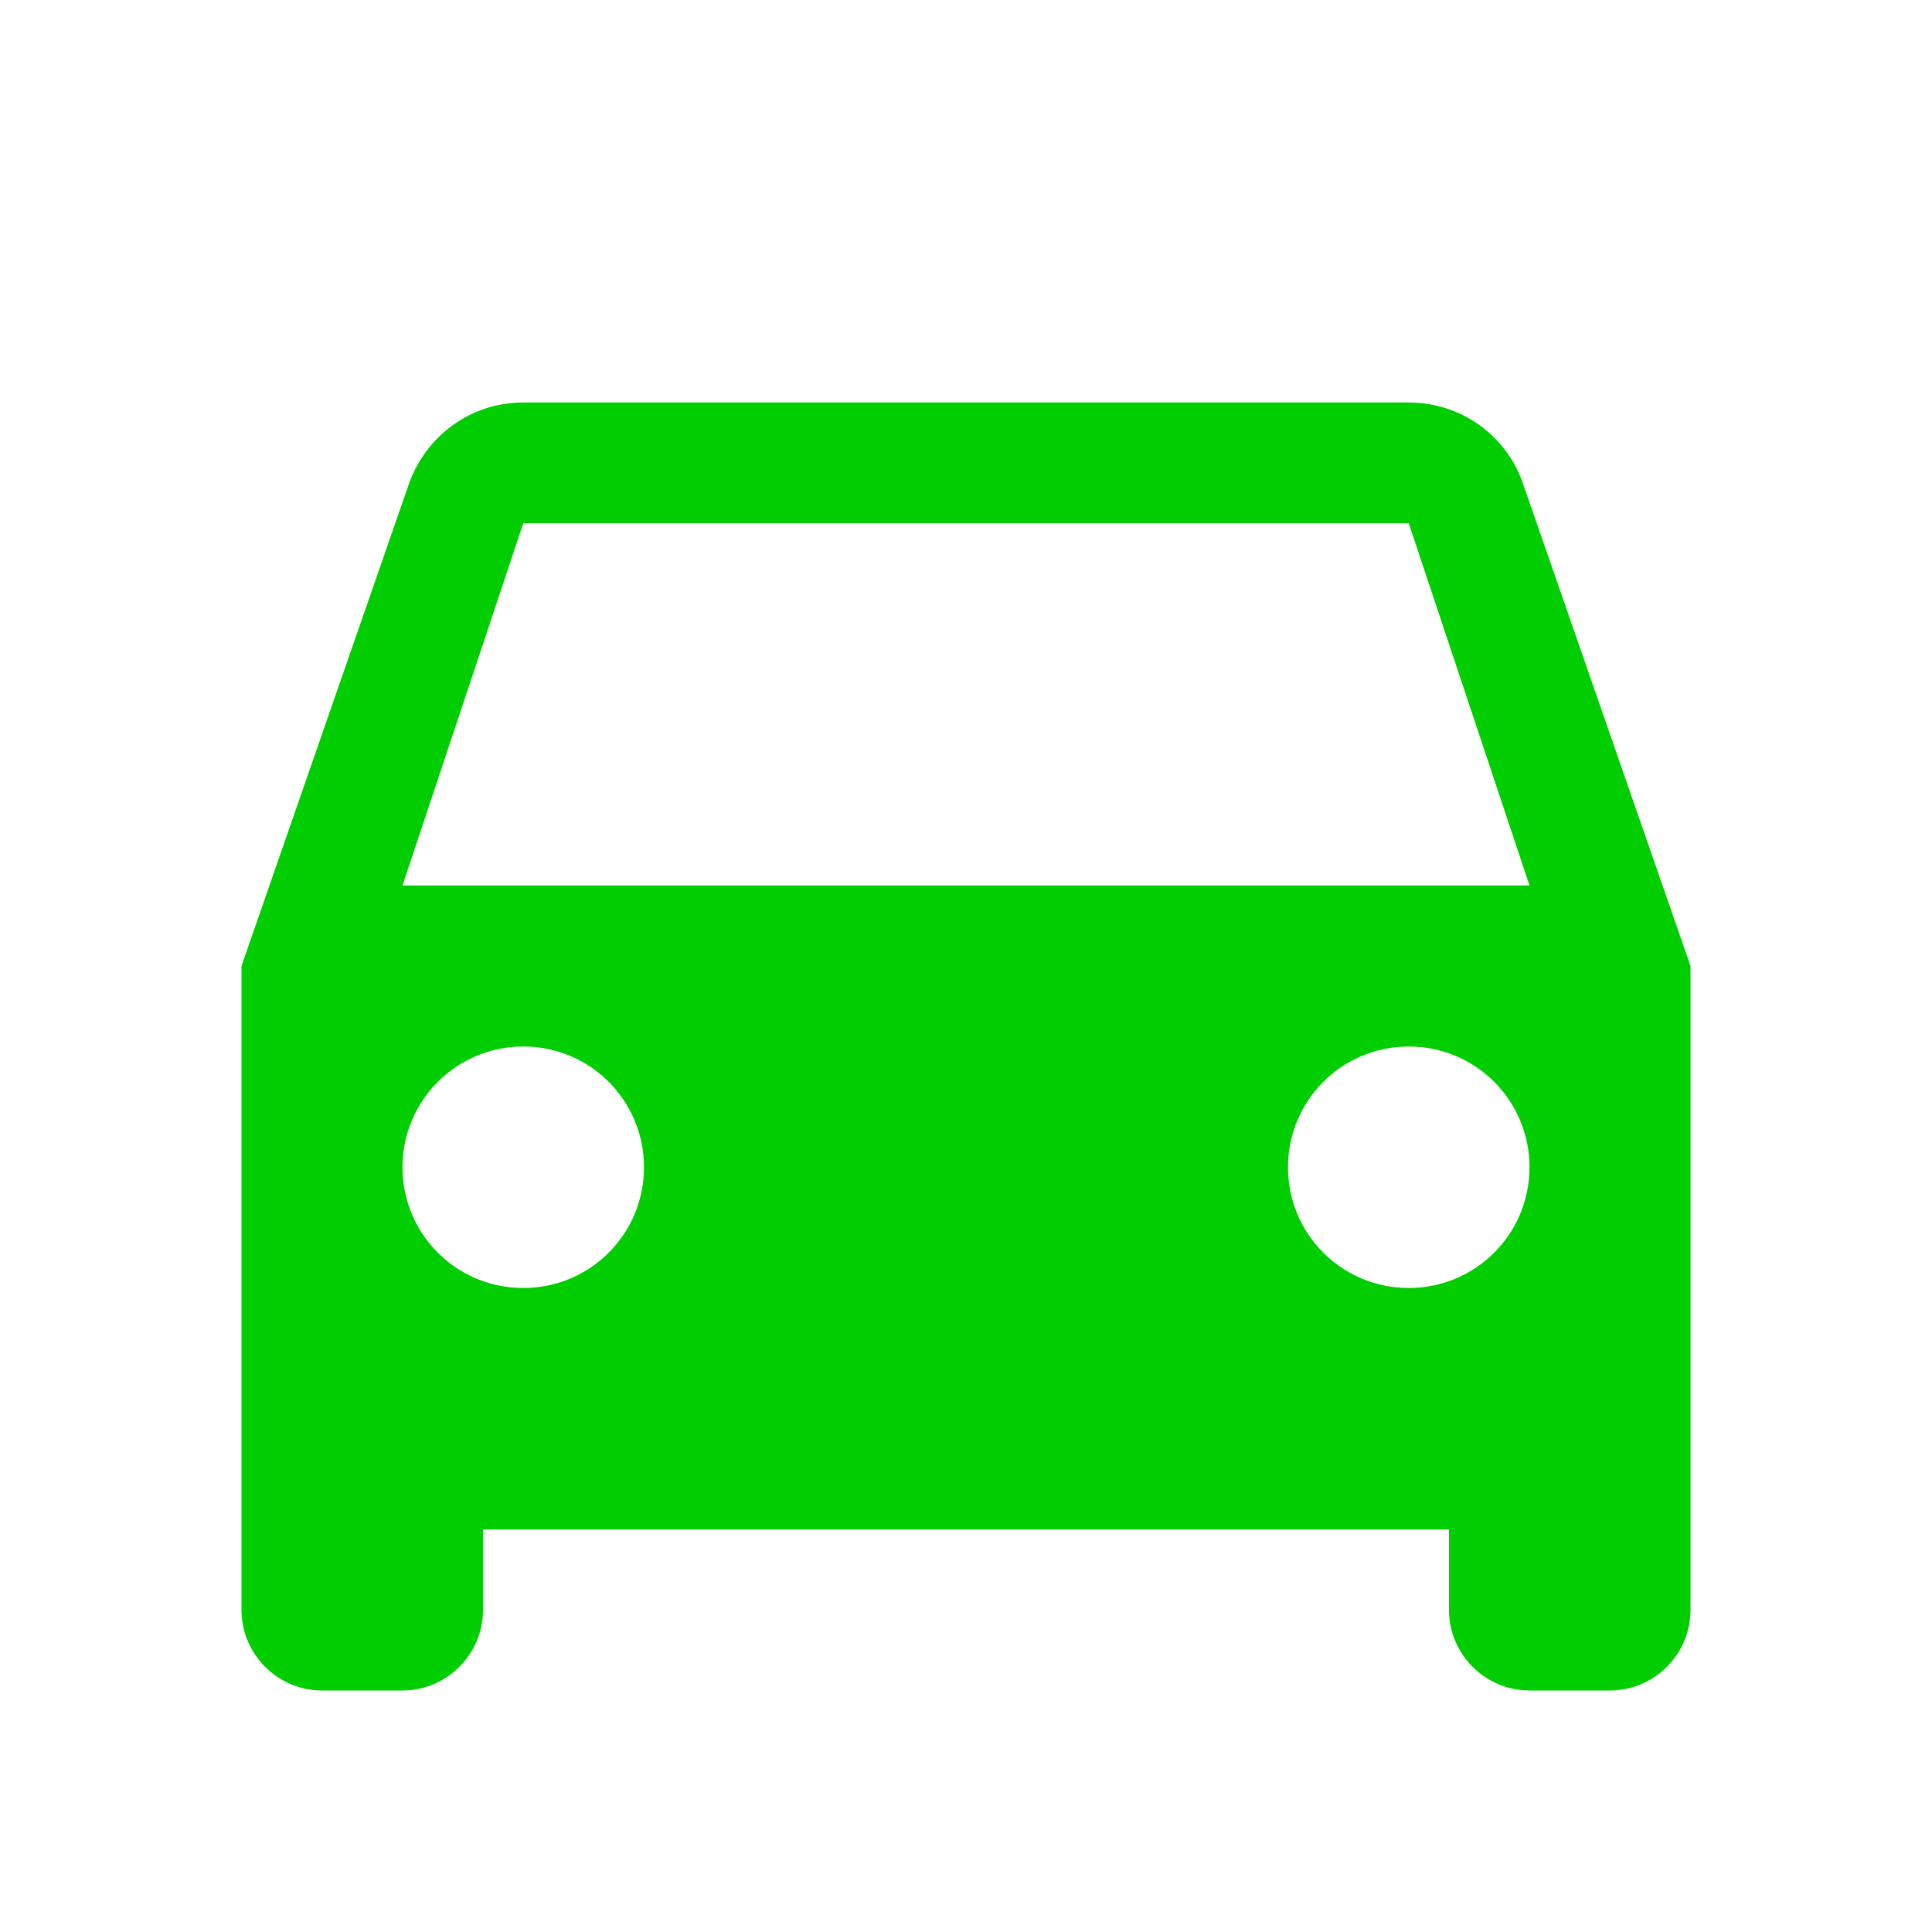
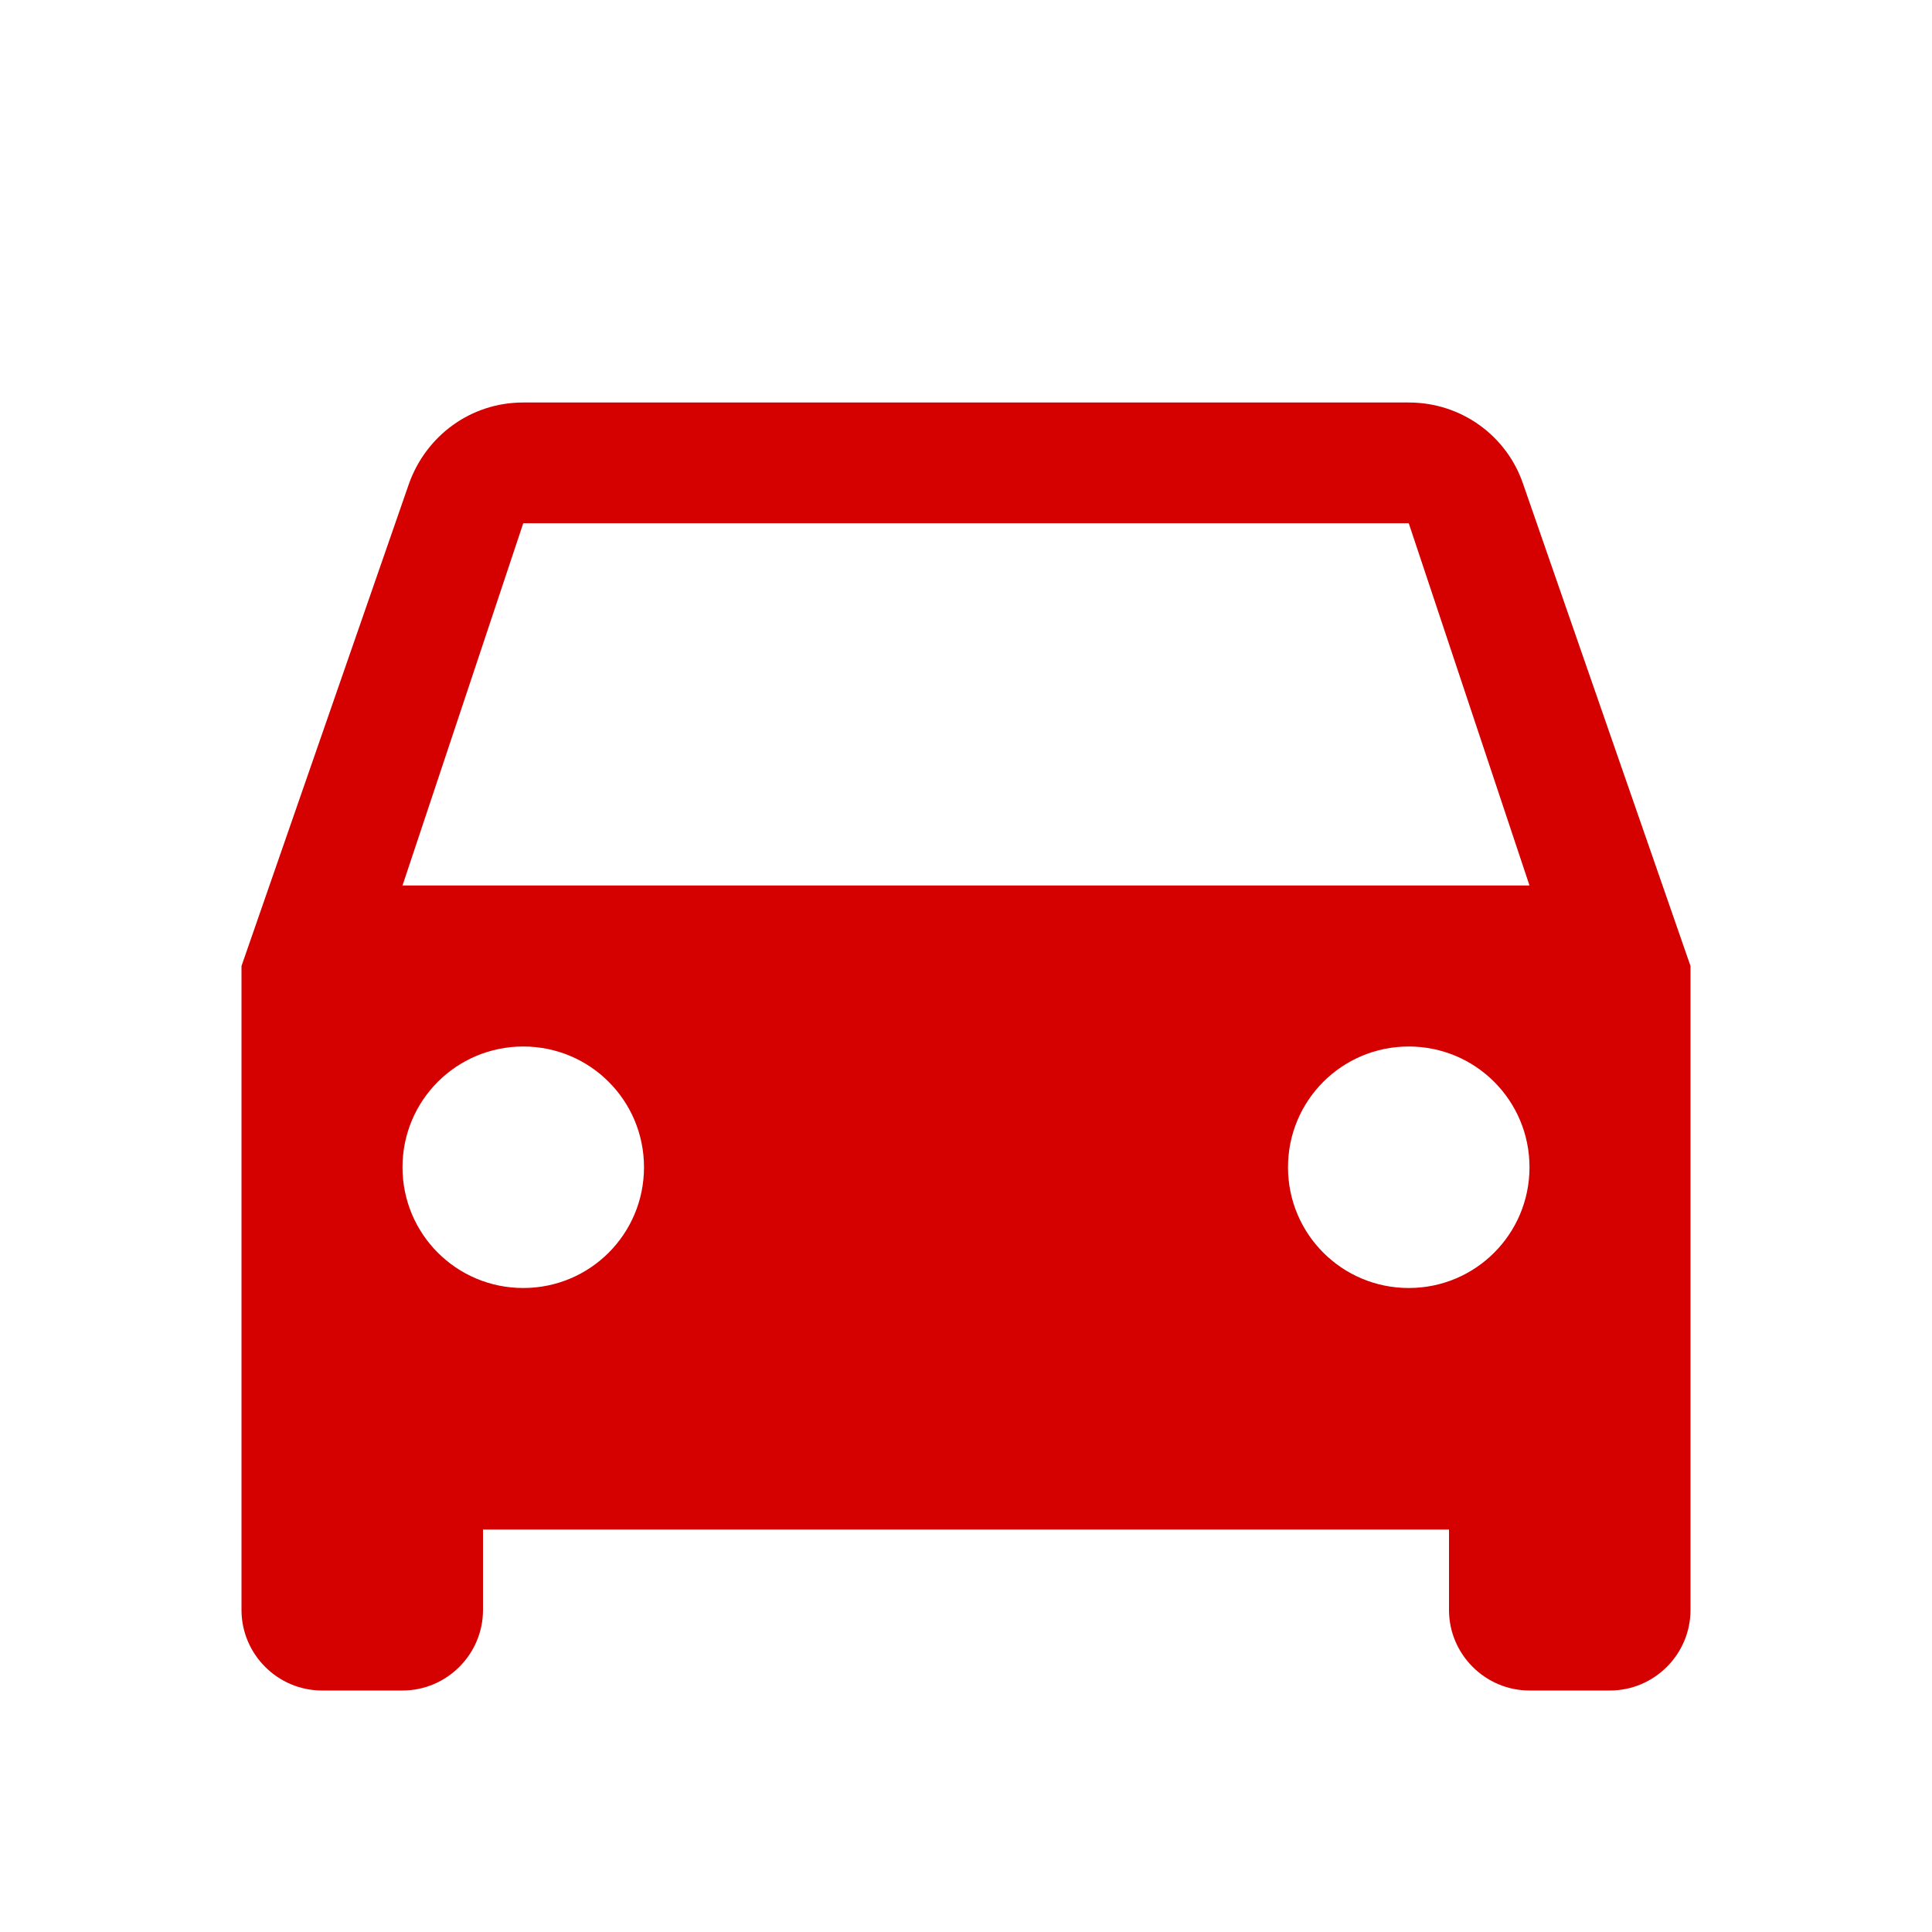
- <svg xmlns="http://www.w3.org/2000/svg" fill="#00CE00" height="24" viewBox="0 0 24 24" width="24">
+ <svg xmlns="http://www.w3.org/2000/svg" fill="#d50000" height="24" viewBox="0 0 24 24" width="24">
  <path d="M18.92 6.01C18.72 5.42 18.16 5 17.5 5h-11c-.66 0-1.21.42-1.42 1.01L3 12v8c0 .55.45 1 1 1h1c.55 0 1-.45 1-1v-1h12v1c0 .55.45 1 1 1h1c.55 0 1-.45 1-1v-8l-2.08-5.99zM6.5 16c-.83 0-1.5-.67-1.5-1.5S5.67 13 6.5 13s1.5.67 1.5 1.5S7.33 16 6.5 16zm11 0c-.83 0-1.5-.67-1.5-1.5s.67-1.5 1.5-1.5 1.5.67 1.5 1.5-.67 1.5-1.5 1.5zM5 11l1.5-4.5h11L19 11H5z" />
  <path d="M0 0h24v24H0z" fill="none" />
</svg>
